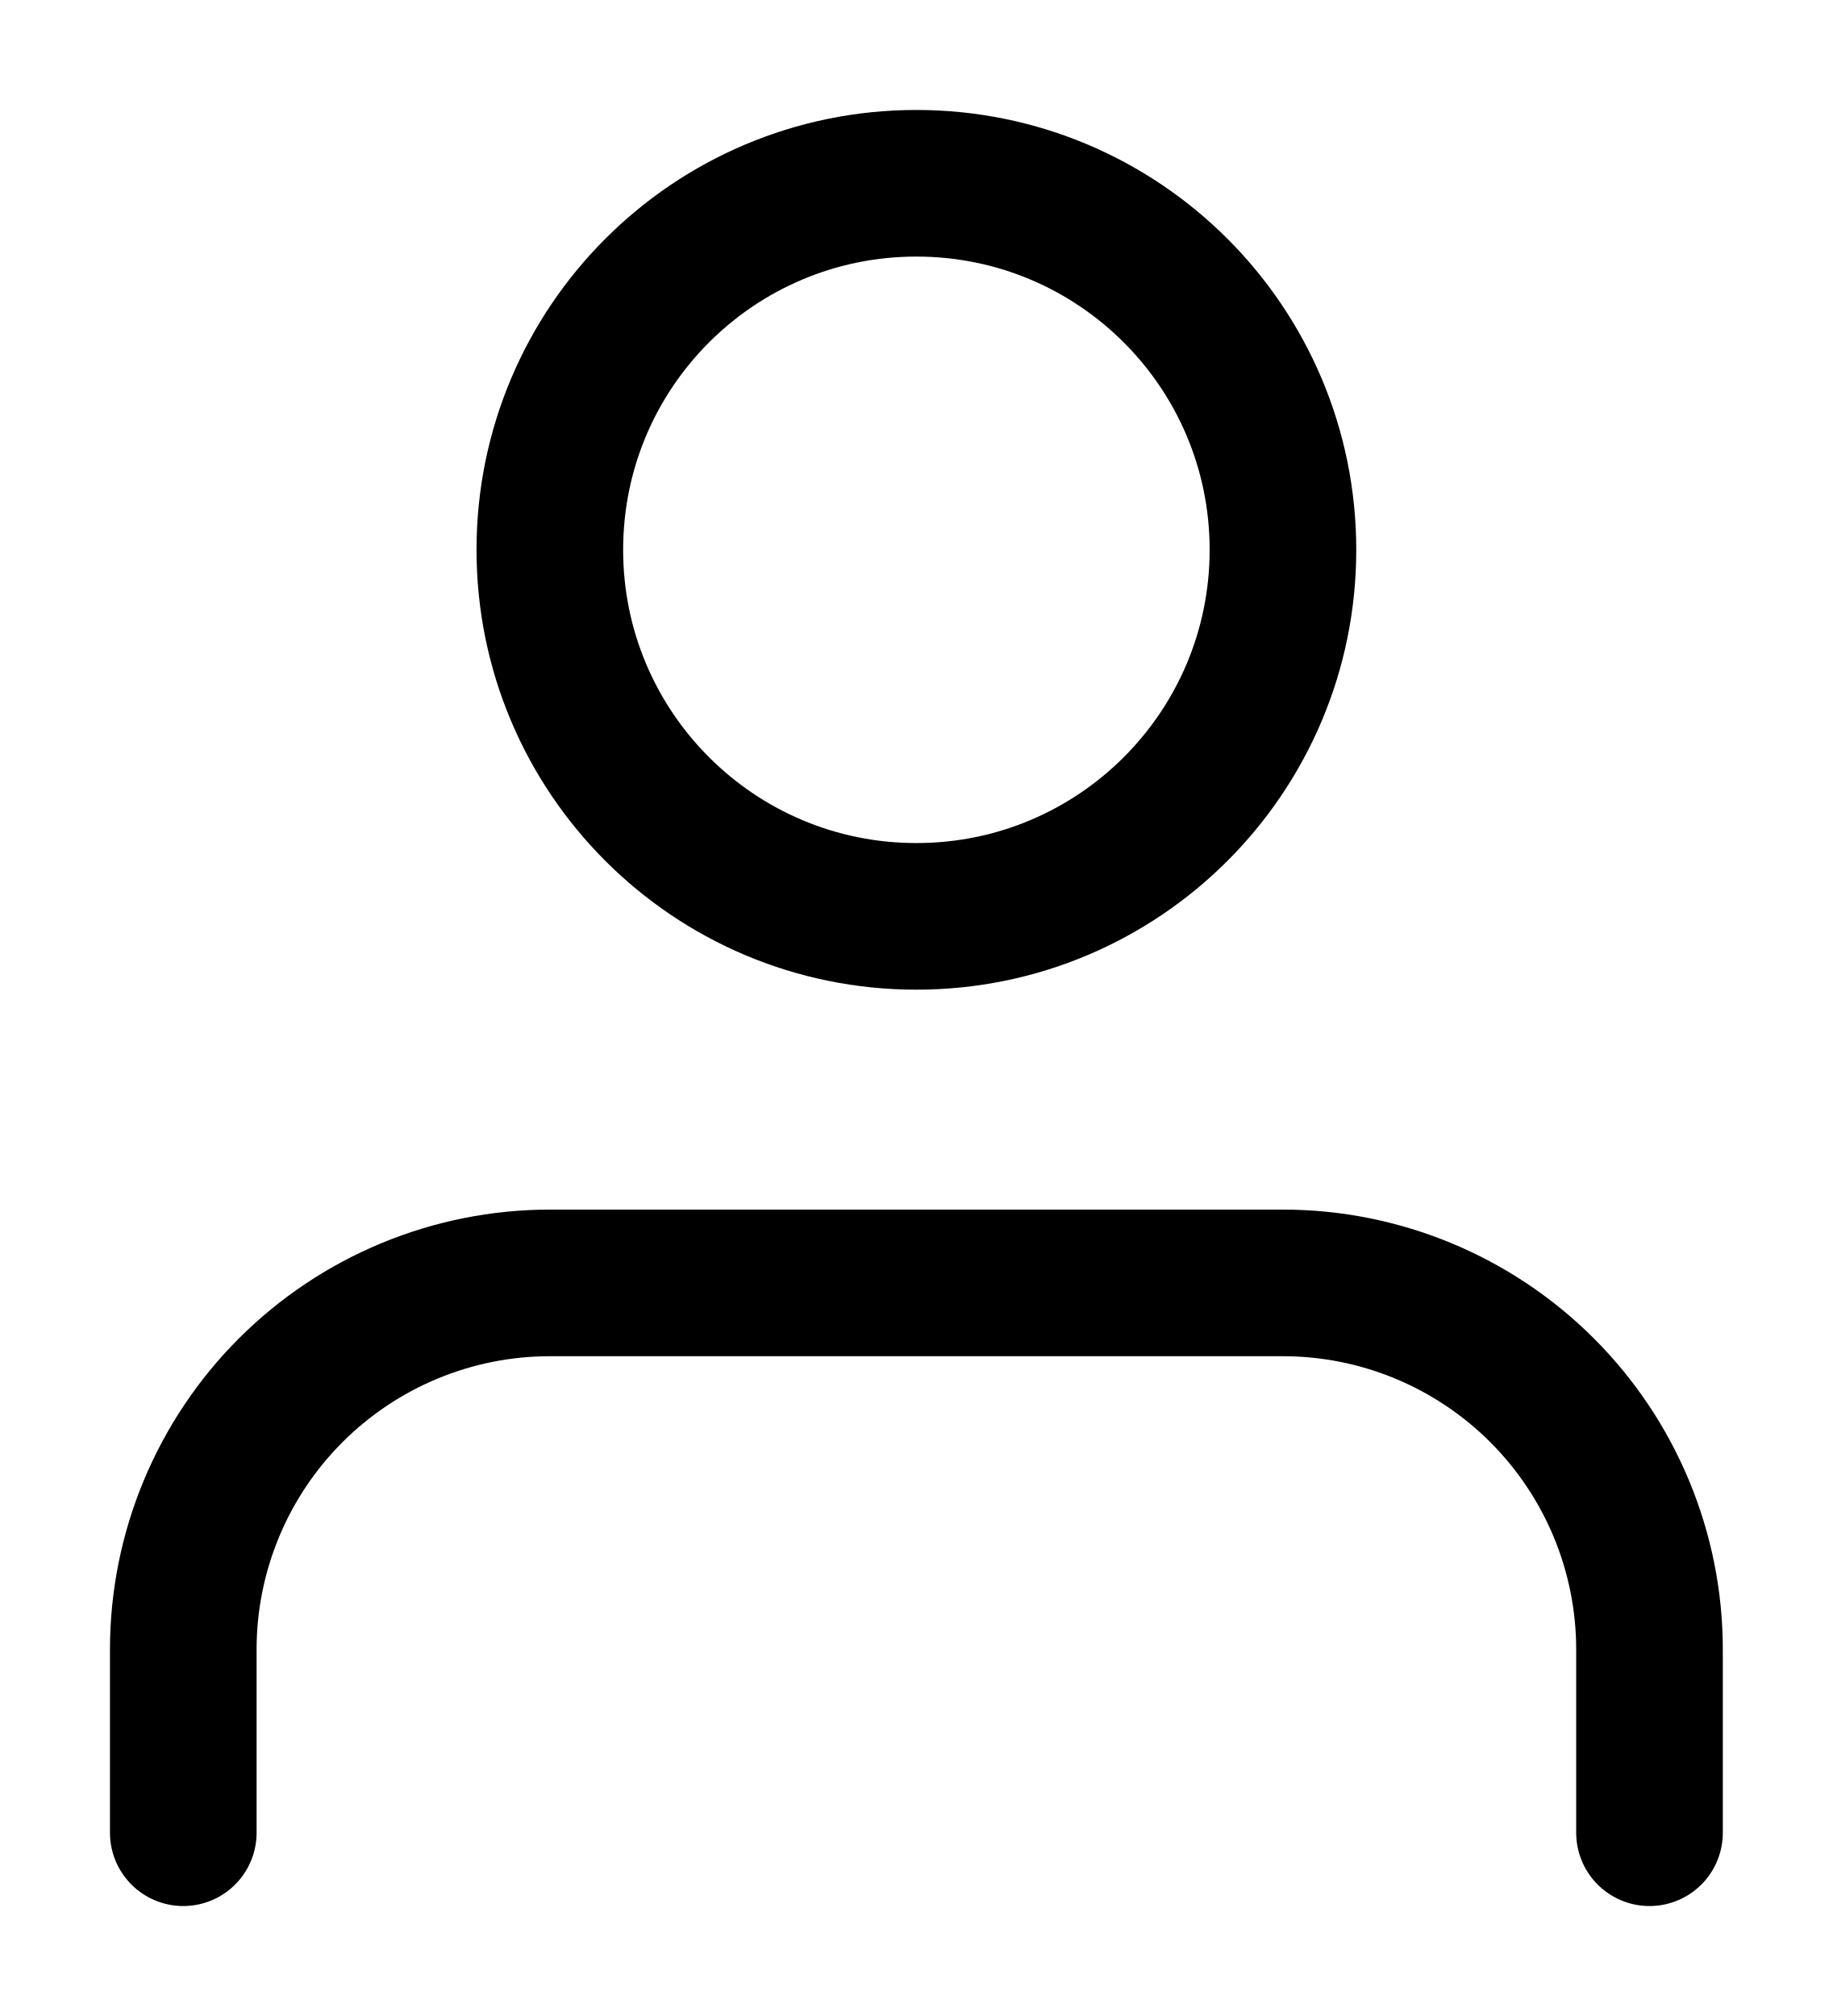
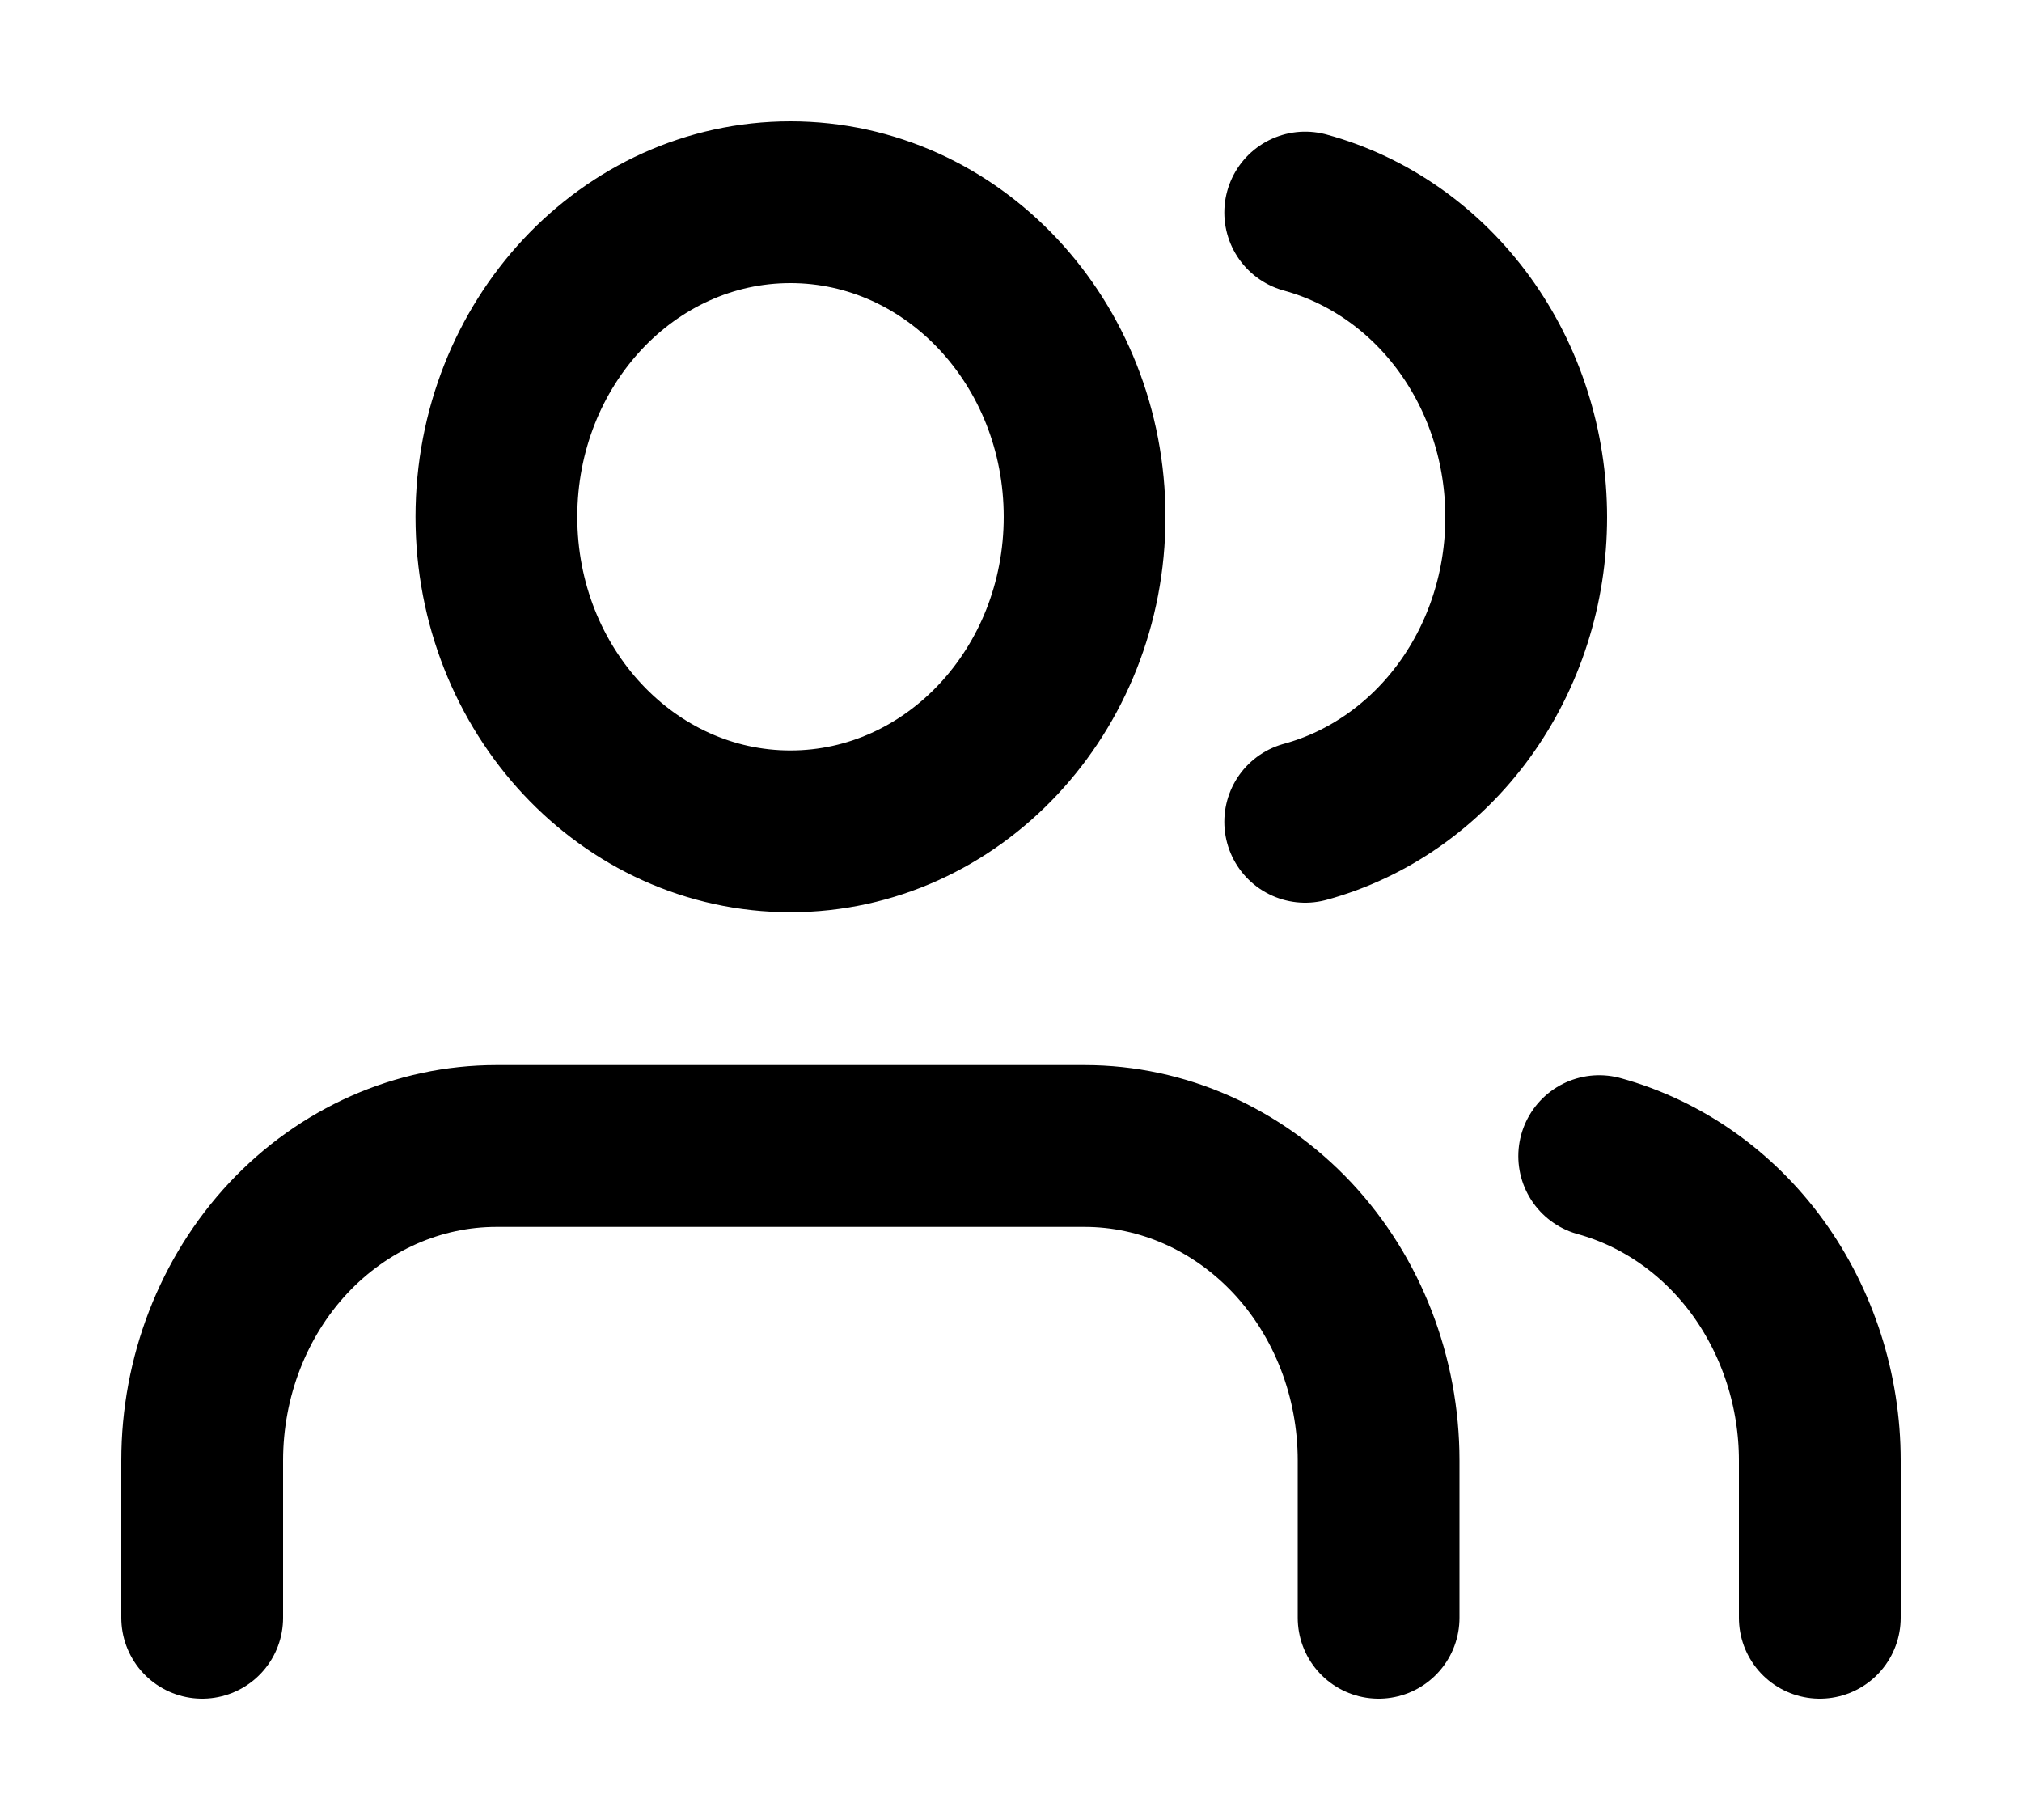
- <svg xmlns="http://www.w3.org/2000/svg" width="10" height="11" viewBox="0 0 10 11" fill="none">
-   <path d="M9 10V9C9 8.47 8.789 7.961 8.414 7.586C8.039 7.211 7.53 7 7 7H3C2.47 7 1.961 7.211 1.586 7.586C1.211 7.961 1 8.47 1 9V10M7 3C7 4.105 6.105 5 5 5C3.895 5 3 4.105 3 3C3 1.895 3.895 1 5 1C6.105 1 7 1.895 7 3Z" stroke="currentColor" stroke-width="0.8" stroke-linecap="round" stroke-linejoin="round" />
+ <svg xmlns="http://www.w3.org/2000/svg" width="10" height="9" viewBox="0 0 10 9" fill="none">
+   <path d="M6.818 8V7.222C6.818 6.81 6.665 6.414 6.392 6.122C6.119 5.831 5.749 5.667 5.364 5.667H2.455C2.069 5.667 1.699 5.831 1.426 6.122C1.153 6.414 1 6.81 1 7.222V8M9 8V7.222C9 6.878 8.892 6.543 8.695 6.27C8.498 5.998 8.221 5.803 7.909 5.717M6.455 1.051C6.767 1.136 7.045 1.331 7.243 1.604C7.441 1.877 7.548 2.212 7.548 2.558C7.548 2.903 7.441 3.238 7.243 3.511C7.045 3.784 6.767 3.979 6.455 4.064M5.364 2.556C5.364 3.415 4.712 4.111 3.909 4.111C3.106 4.111 2.455 3.415 2.455 2.556C2.455 1.696 3.106 1 3.909 1C4.712 1 5.364 1.696 5.364 2.556Z" stroke="currentColor" stroke-width="0.8" stroke-linecap="round" stroke-linejoin="round" />
</svg>
